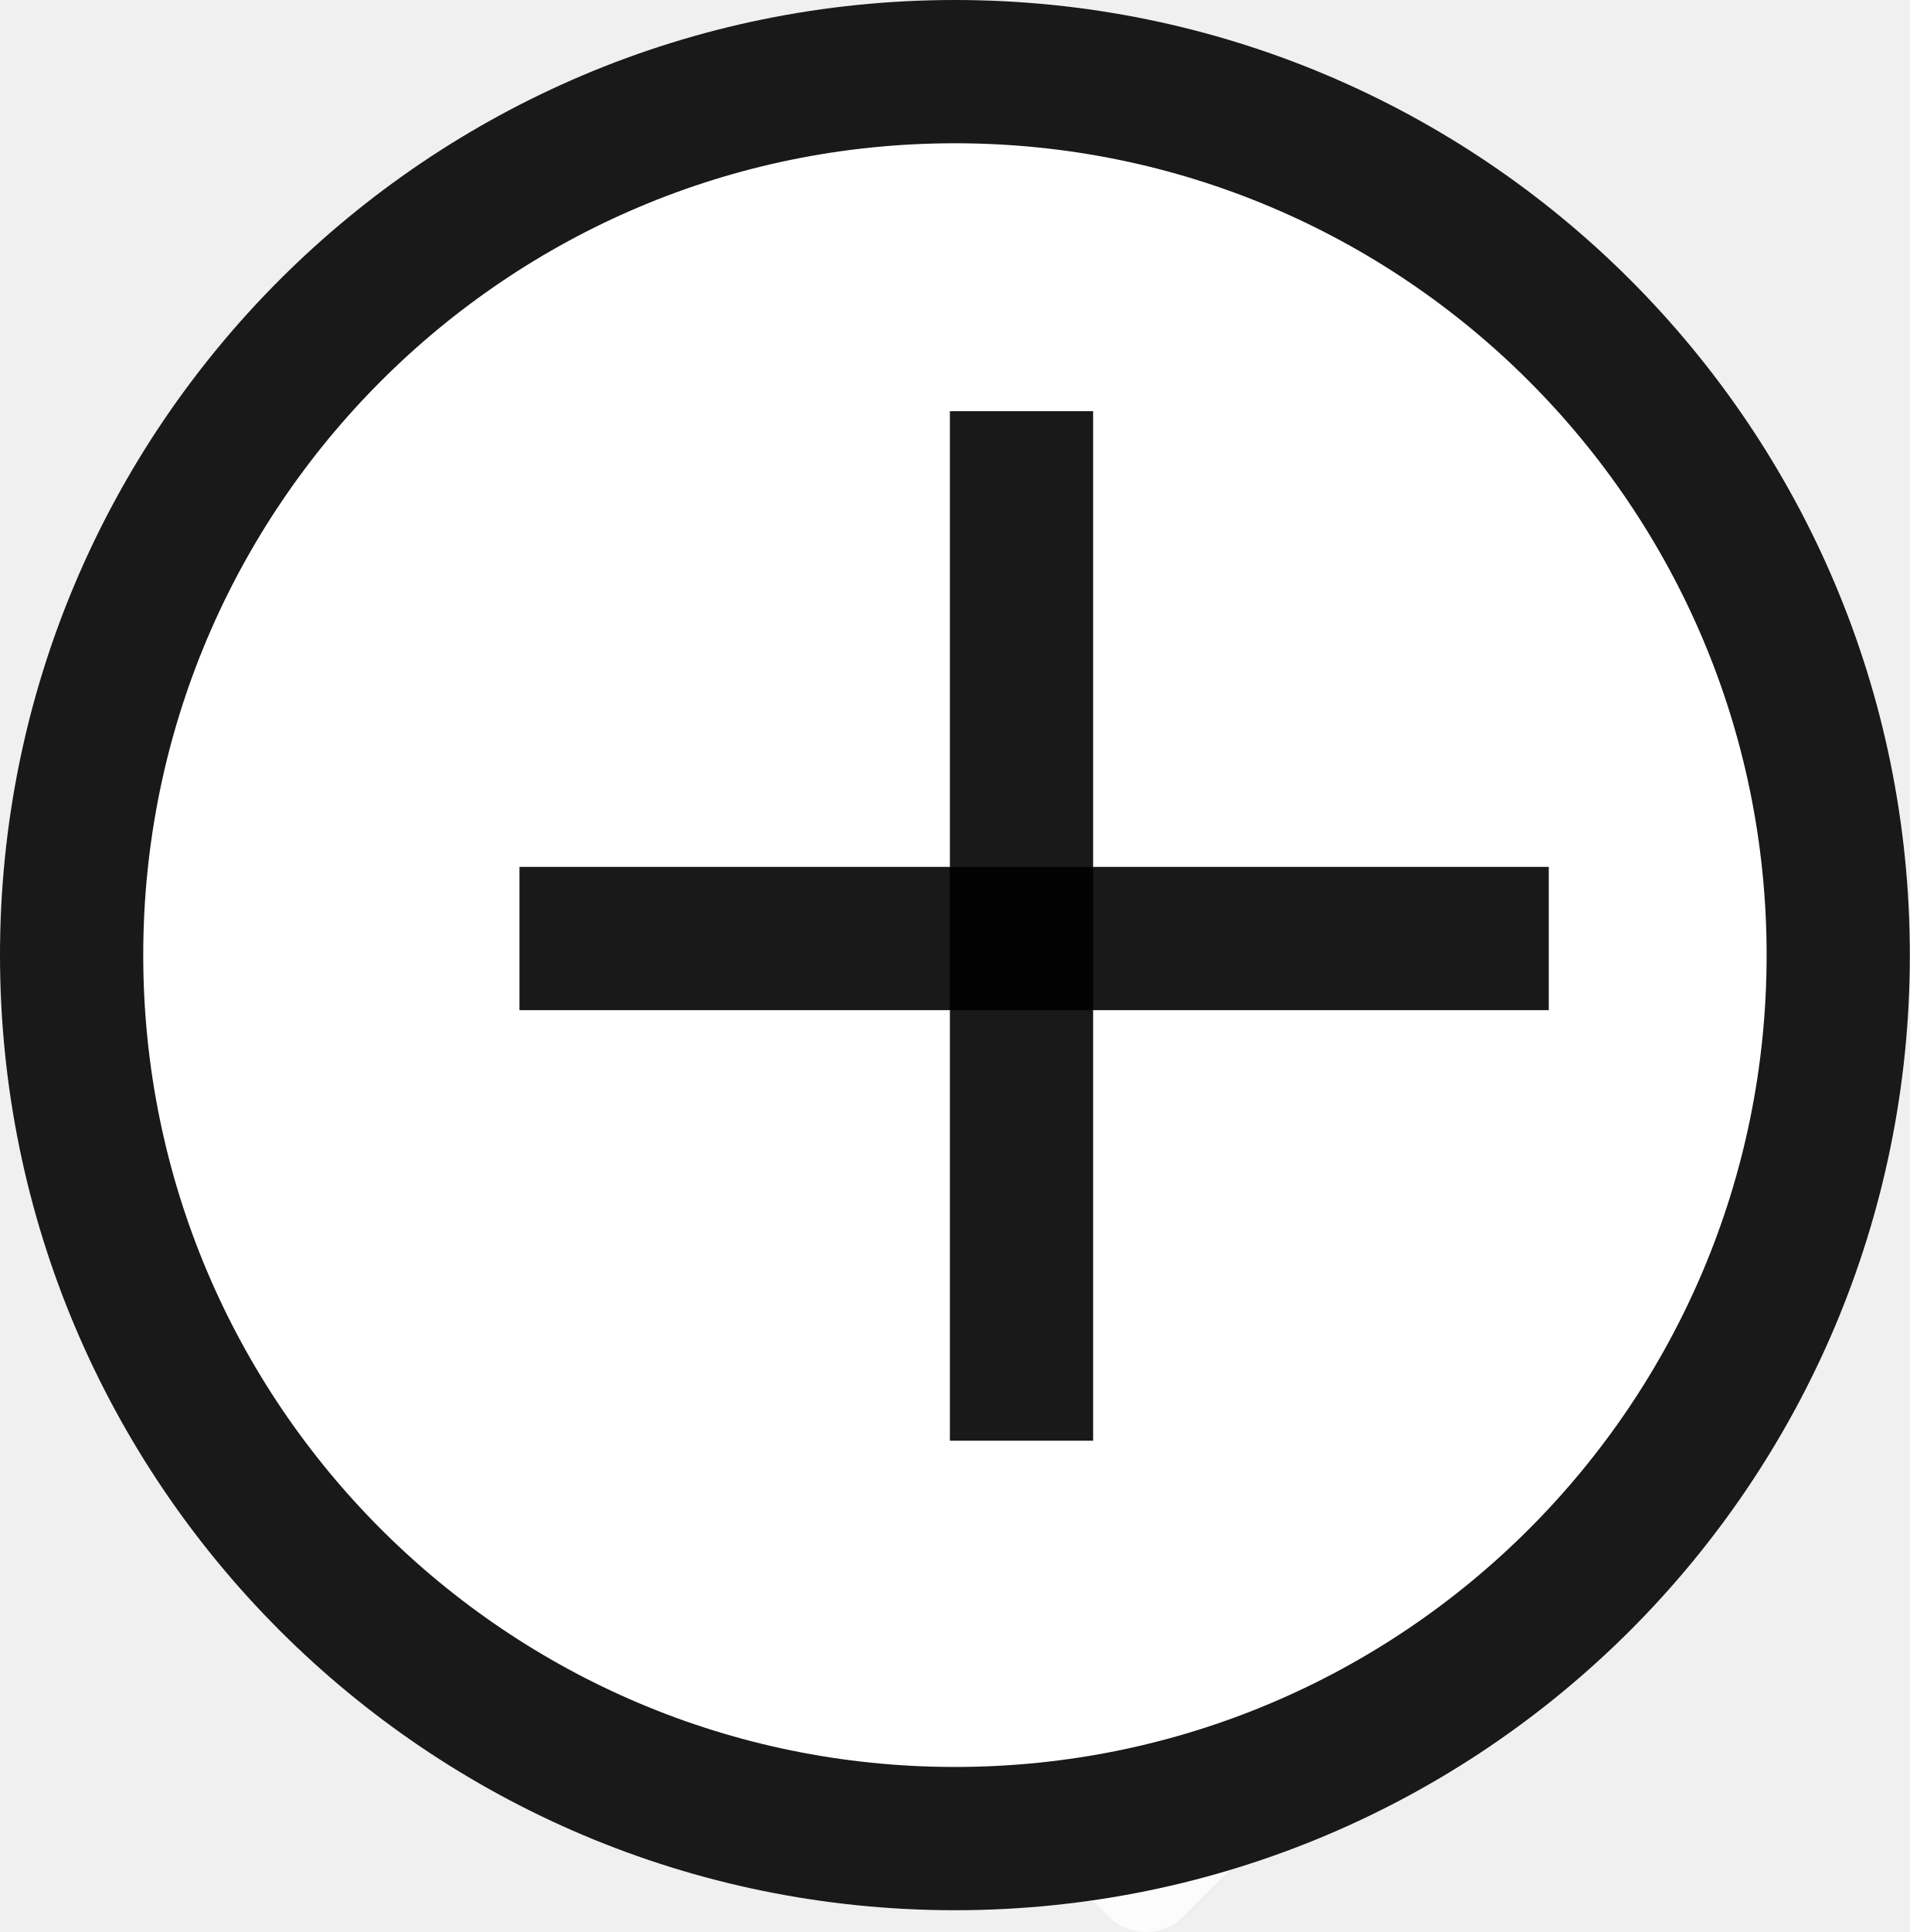
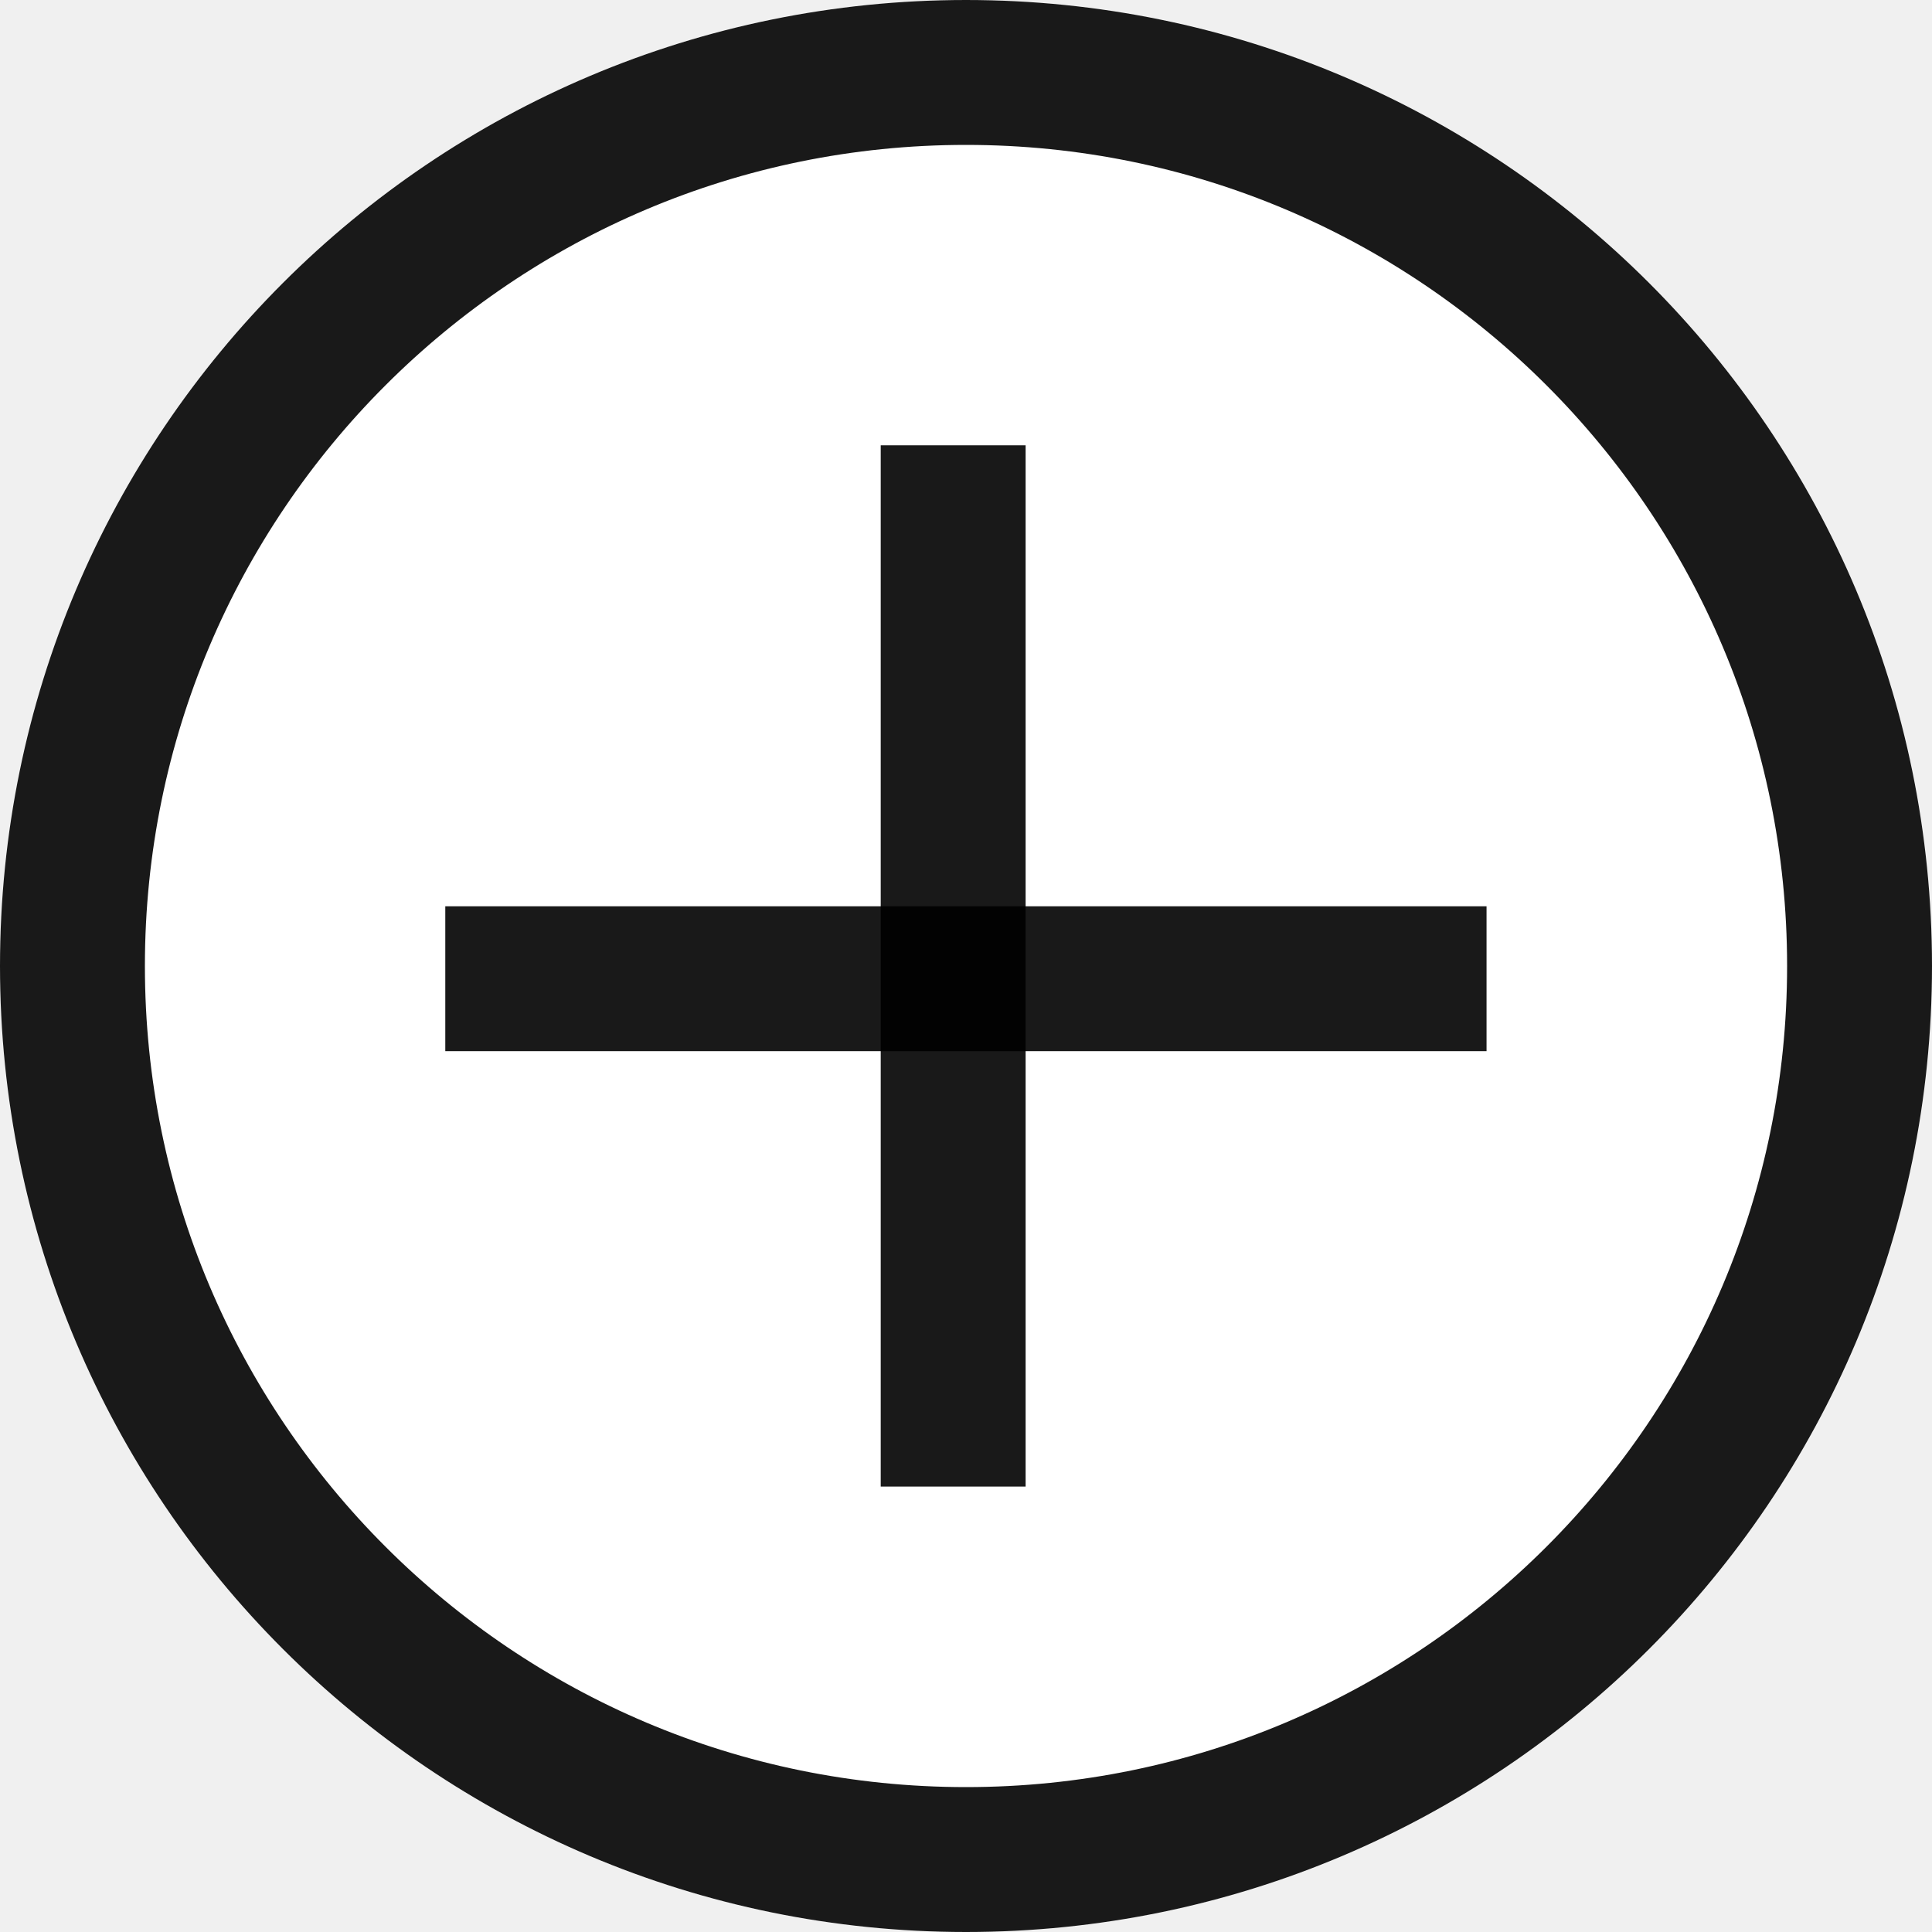
- <svg xmlns="http://www.w3.org/2000/svg" width="20" height="20.228" viewBox="0 0 20 20.228">
-   <g id="addcoloumn" transform="translate(-5280 -149)">
-     <path id="Path_51063" data-name="Path 51063" d="M1363.132,37.371l4,4,4-4" transform="translate(3924.868 127.307)" fill="none" stroke="#fff" stroke-linecap="round" stroke-linejoin="round" stroke-width="1.1" opacity="0.8" />
-     <g id="Group_47099" data-name="Group 47099" transform="translate(19548 4960)">
-       <g id="Ellipse_1958" data-name="Ellipse 1958" transform="translate(-14268 -4811)" fill="#fff" stroke="rgba(0,0,0,0.9)" stroke-width="1.5">
-         <circle cx="10" cy="10" r="10" stroke="none" />
-         <circle cx="10" cy="10" r="9.25" fill="none" />
-       </g>
-       <line id="Line_1098" data-name="Line 1098" y2="10.779" transform="translate(-14257.303 -4806.695)" fill="none" stroke="rgba(0,0,0,0.9)" stroke-width="1.5" />
-       <line id="Line_1099" data-name="Line 1099" y1="10.779" transform="translate(-14251.781 -4801.174) rotate(90)" fill="none" stroke="rgba(0,0,0,0.9)" stroke-width="1.5" />
+ <svg xmlns="http://www.w3.org/2000/svg" width="20" height="20" viewBox="0 0 20 20">
+   <g id="Group_47182" data-name="Group 47182" transform="translate(14268 4811)">
+     <g id="Ellipse_1958" data-name="Ellipse 1958" transform="translate(-14268 -4811)" fill="#fff" stroke="rgba(0,0,0,0.9)" stroke-width="1.5">
+       <circle cx="10" cy="10" r="10" stroke="none" />
+       <circle cx="10" cy="10" r="9.25" fill="none" />
    </g>
+     <line id="Line_1098" data-name="Line 1098" y2="10.779" transform="translate(-14258.133 -4806.39)" fill="none" stroke="rgba(0,0,0,0.9)" stroke-width="1.5" />
+     <line id="Line_1099" data-name="Line 1099" y1="10.779" transform="translate(-14252.611 -4800.868) rotate(90)" fill="none" stroke="rgba(0,0,0,0.9)" stroke-width="1.5" />
  </g>
</svg>
